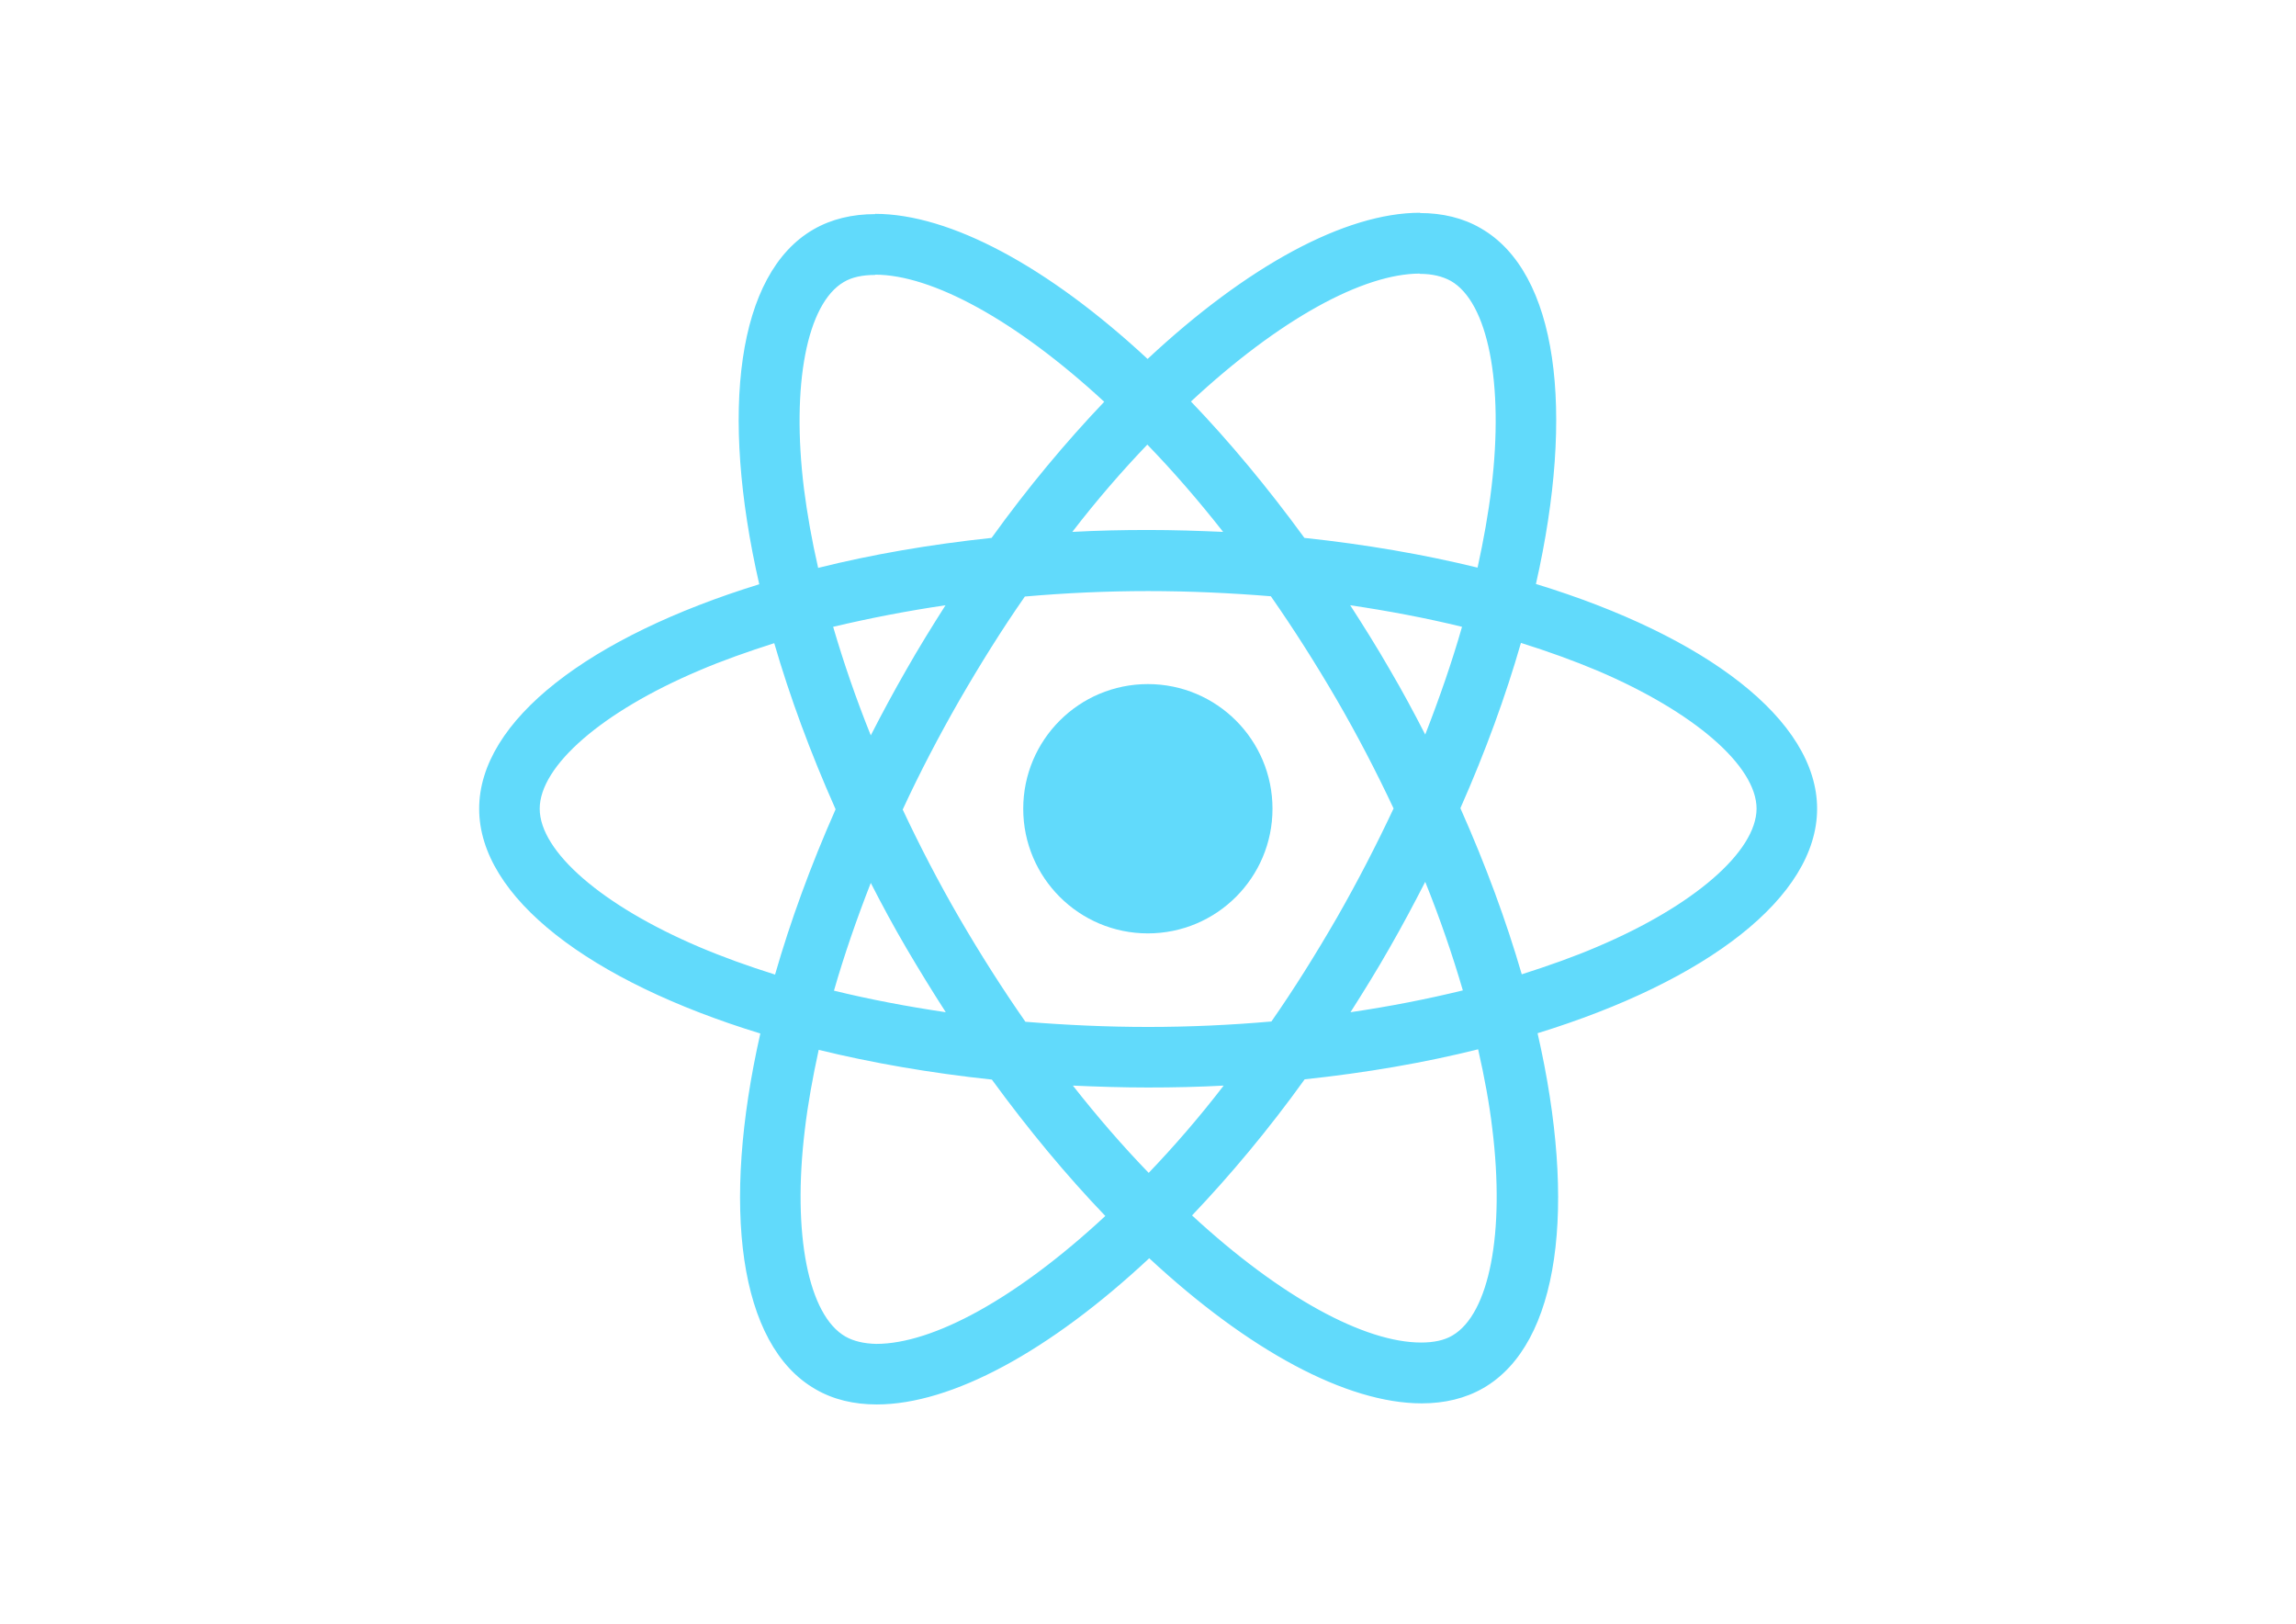
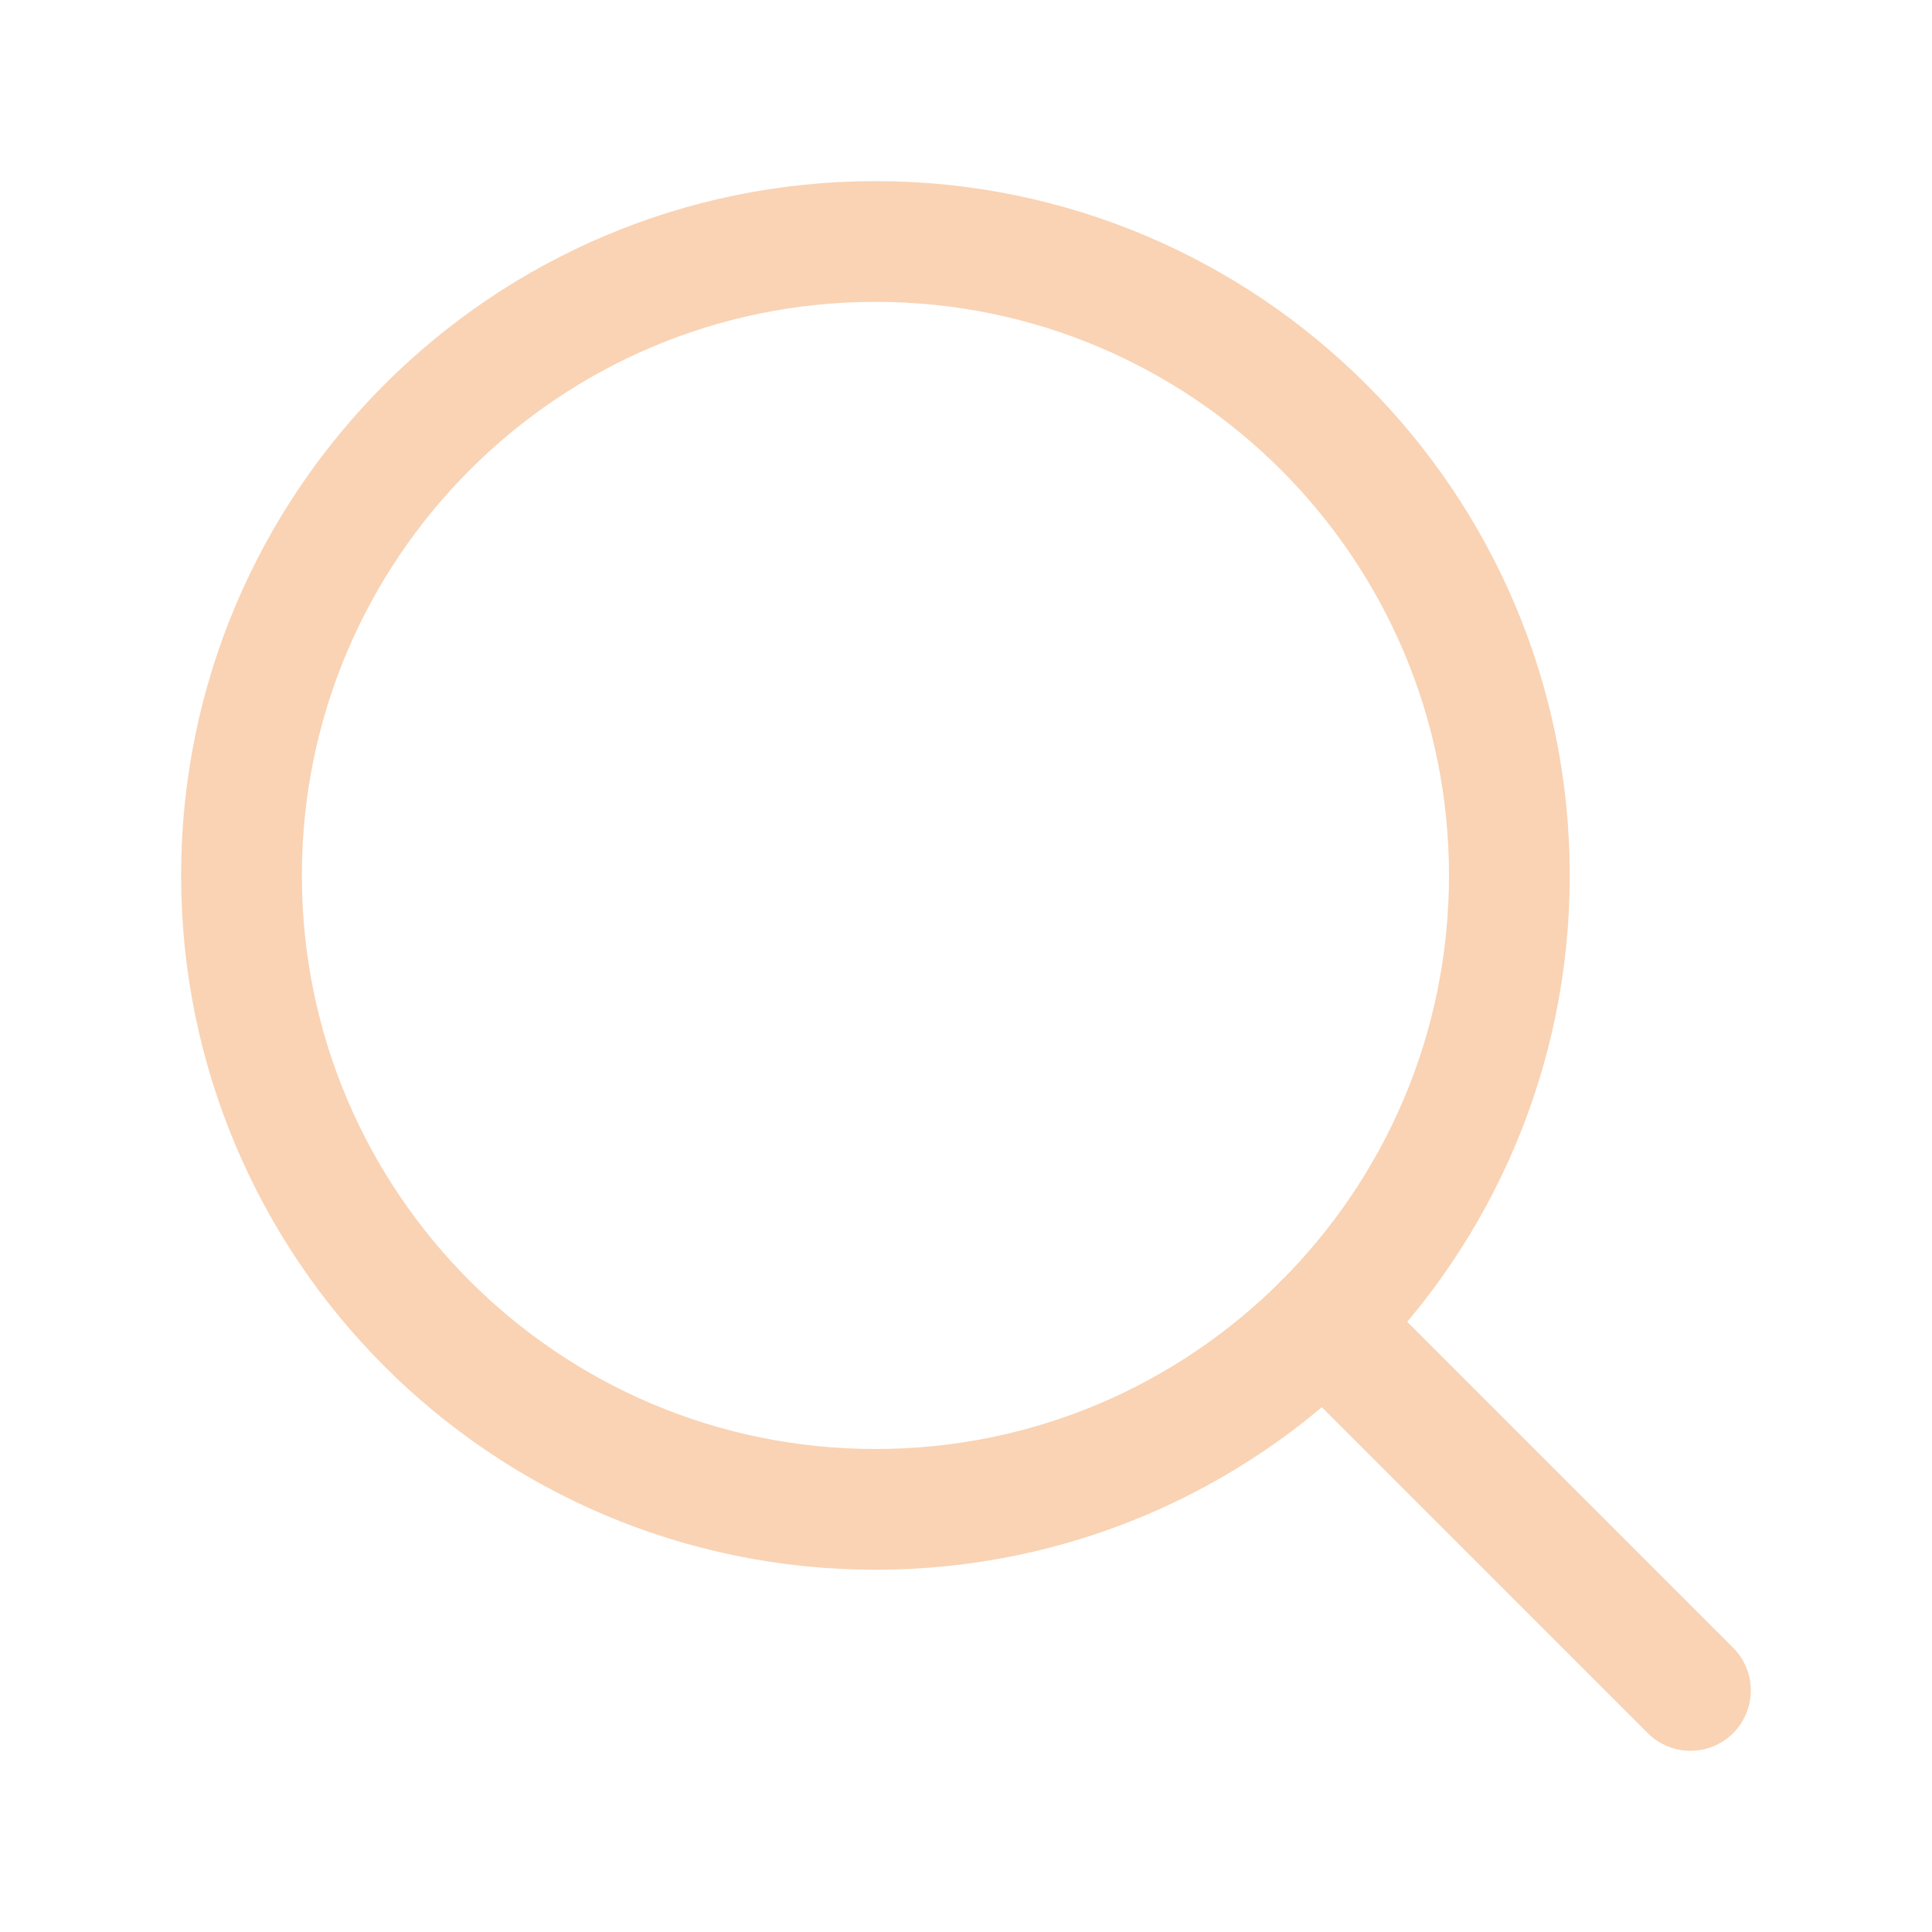
- <svg xmlns="http://www.w3.org/2000/svg" viewBox="0 0 841.9 595.3">
-   <g fill="#61DAFB">
-     <path d="M666.3 296.5c0-32.5-40.7-63.3-103.1-82.4 14.4-63.6 8-114.2-20.2-130.4-6.5-3.8-14.1-5.6-22.4-5.6v22.3c4.6 0 8.3.9 11.4 2.6 13.6 7.8 19.5 37.5 14.9 75.7-1.1 9.4-2.9 19.3-5.1 29.4-19.6-4.8-41-8.5-63.5-10.9-13.5-18.5-27.5-35.3-41.6-50 32.6-30.3 63.2-46.9 84-46.9V78c-27.5 0-63.5 19.6-99.9 53.6-36.4-33.8-72.4-53.2-99.9-53.2v22.3c20.7 0 51.4 16.5 84 46.6-14 14.7-28 31.4-41.3 49.9-22.6 2.4-44 6.1-63.6 11-2.3-10-4-19.7-5.2-29-4.7-38.2 1.1-67.9 14.6-75.8 3-1.8 6.9-2.6 11.5-2.6V78.5c-8.4 0-16 1.8-22.6 5.6-28.1 16.2-34.4 66.7-19.9 130.1-62.2 19.2-102.7 49.9-102.7 82.3 0 32.5 40.7 63.3 103.1 82.4-14.4 63.6-8 114.2 20.2 130.4 6.5 3.8 14.1 5.6 22.5 5.6 27.5 0 63.5-19.6 99.9-53.6 36.4 33.8 72.4 53.2 99.9 53.2 8.4 0 16-1.8 22.6-5.6 28.1-16.2 34.4-66.7 19.9-130.1 62-19.1 102.5-49.9 102.5-82.3zm-130.2-66.7c-3.7 12.9-8.3 26.2-13.5 39.5-4.1-8-8.4-16-13.1-24-4.6-8-9.5-15.8-14.4-23.4 14.2 2.1 27.9 4.7 41 7.9zm-45.8 106.5c-7.8 13.5-15.8 26.3-24.1 38.2-14.9 1.3-30 2-45.2 2-15.1 0-30.2-.7-45-1.9-8.3-11.9-16.4-24.6-24.2-38-7.6-13.1-14.5-26.4-20.8-39.8 6.2-13.4 13.2-26.8 20.7-39.9 7.8-13.5 15.8-26.3 24.1-38.2 14.9-1.3 30-2 45.2-2 15.1 0 30.2.7 45 1.9 8.3 11.9 16.4 24.6 24.2 38 7.6 13.1 14.5 26.4 20.8 39.8-6.3 13.4-13.2 26.8-20.7 39.9zm32.3-13c5.4 13.4 10 26.8 13.8 39.8-13.1 3.2-26.9 5.9-41.2 8 4.9-7.7 9.8-15.6 14.4-23.7 4.6-8 8.9-16.1 13-24.1zM421.2 430c-9.3-9.6-18.6-20.3-27.8-32 9 .4 18.2.7 27.5.7 9.4 0 18.7-.2 27.8-.7-9 11.7-18.3 22.4-27.5 32zm-74.4-58.9c-14.2-2.1-27.9-4.7-41-7.9 3.7-12.9 8.3-26.2 13.5-39.5 4.1 8 8.4 16 13.1 24 4.7 8 9.5 15.8 14.4 23.4zM420.7 163c9.3 9.6 18.6 20.3 27.8 32-9-.4-18.2-.7-27.5-.7-9.4 0-18.7.2-27.8.7 9-11.7 18.3-22.4 27.5-32zm-74 58.9c-4.9 7.7-9.8 15.6-14.4 23.7-4.6 8-8.9 16-13 24-5.4-13.4-10-26.8-13.8-39.8 13.1-3.1 26.9-5.8 41.2-7.9zm-90.5 125.2c-35.4-15.1-58.3-34.9-58.3-50.6 0-15.7 22.9-35.6 58.3-50.6 8.6-3.7 18-7 27.7-10.1 5.7 19.6 13.2 40 22.5 60.9-9.2 20.8-16.6 41.1-22.2 60.6-9.9-3.1-19.3-6.5-28-10.2zM310 490c-13.6-7.8-19.5-37.5-14.9-75.7 1.1-9.4 2.9-19.3 5.1-29.4 19.6 4.8 41 8.5 63.5 10.9 13.5 18.5 27.5 35.3 41.6 50-32.6 30.3-63.2 46.9-84 46.9-4.5-.1-8.3-1-11.3-2.7zm237.2-76.2c4.7 38.2-1.1 67.9-14.6 75.8-3 1.8-6.9 2.6-11.5 2.6-20.7 0-51.4-16.5-84-46.6 14-14.7 28-31.4 41.3-49.9 22.6-2.4 44-6.1 63.6-11 2.3 10.1 4.1 19.8 5.2 29.1zm38.5-66.7c-8.6 3.7-18 7-27.7 10.1-5.7-19.6-13.2-40-22.5-60.9 9.2-20.8 16.6-41.1 22.2-60.6 9.9 3.1 19.3 6.5 28.1 10.2 35.4 15.1 58.3 34.9 58.3 50.6-.1 15.7-23 35.6-58.4 50.6zM320.8 78.4z" />
-     <circle cx="420.9" cy="296.5" r="45.7" />
-     <path d="M520.5 78.1z" />
-   </g>
+ <svg xmlns="http://www.w3.org/2000/svg" width="32" height="32" viewBox="0 0 32 32" fill="none">
+   <path d="M14.5 25C20.299 25 25 20.299 25 14.5C25 8.701 20.299 4 14.5 4C8.701 4 4 8.701 4 14.5C4 20.299 8.701 25 14.5 25Z" stroke="#f9d3b4" stroke-width="2" stroke-linecap="round" stroke-linejoin="round" />
+   <path d="M21.924 21.924L27.999 27.999" stroke="#f9d3b4" stroke-width="2" stroke-linecap="round" stroke-linejoin="round" />
</svg>
